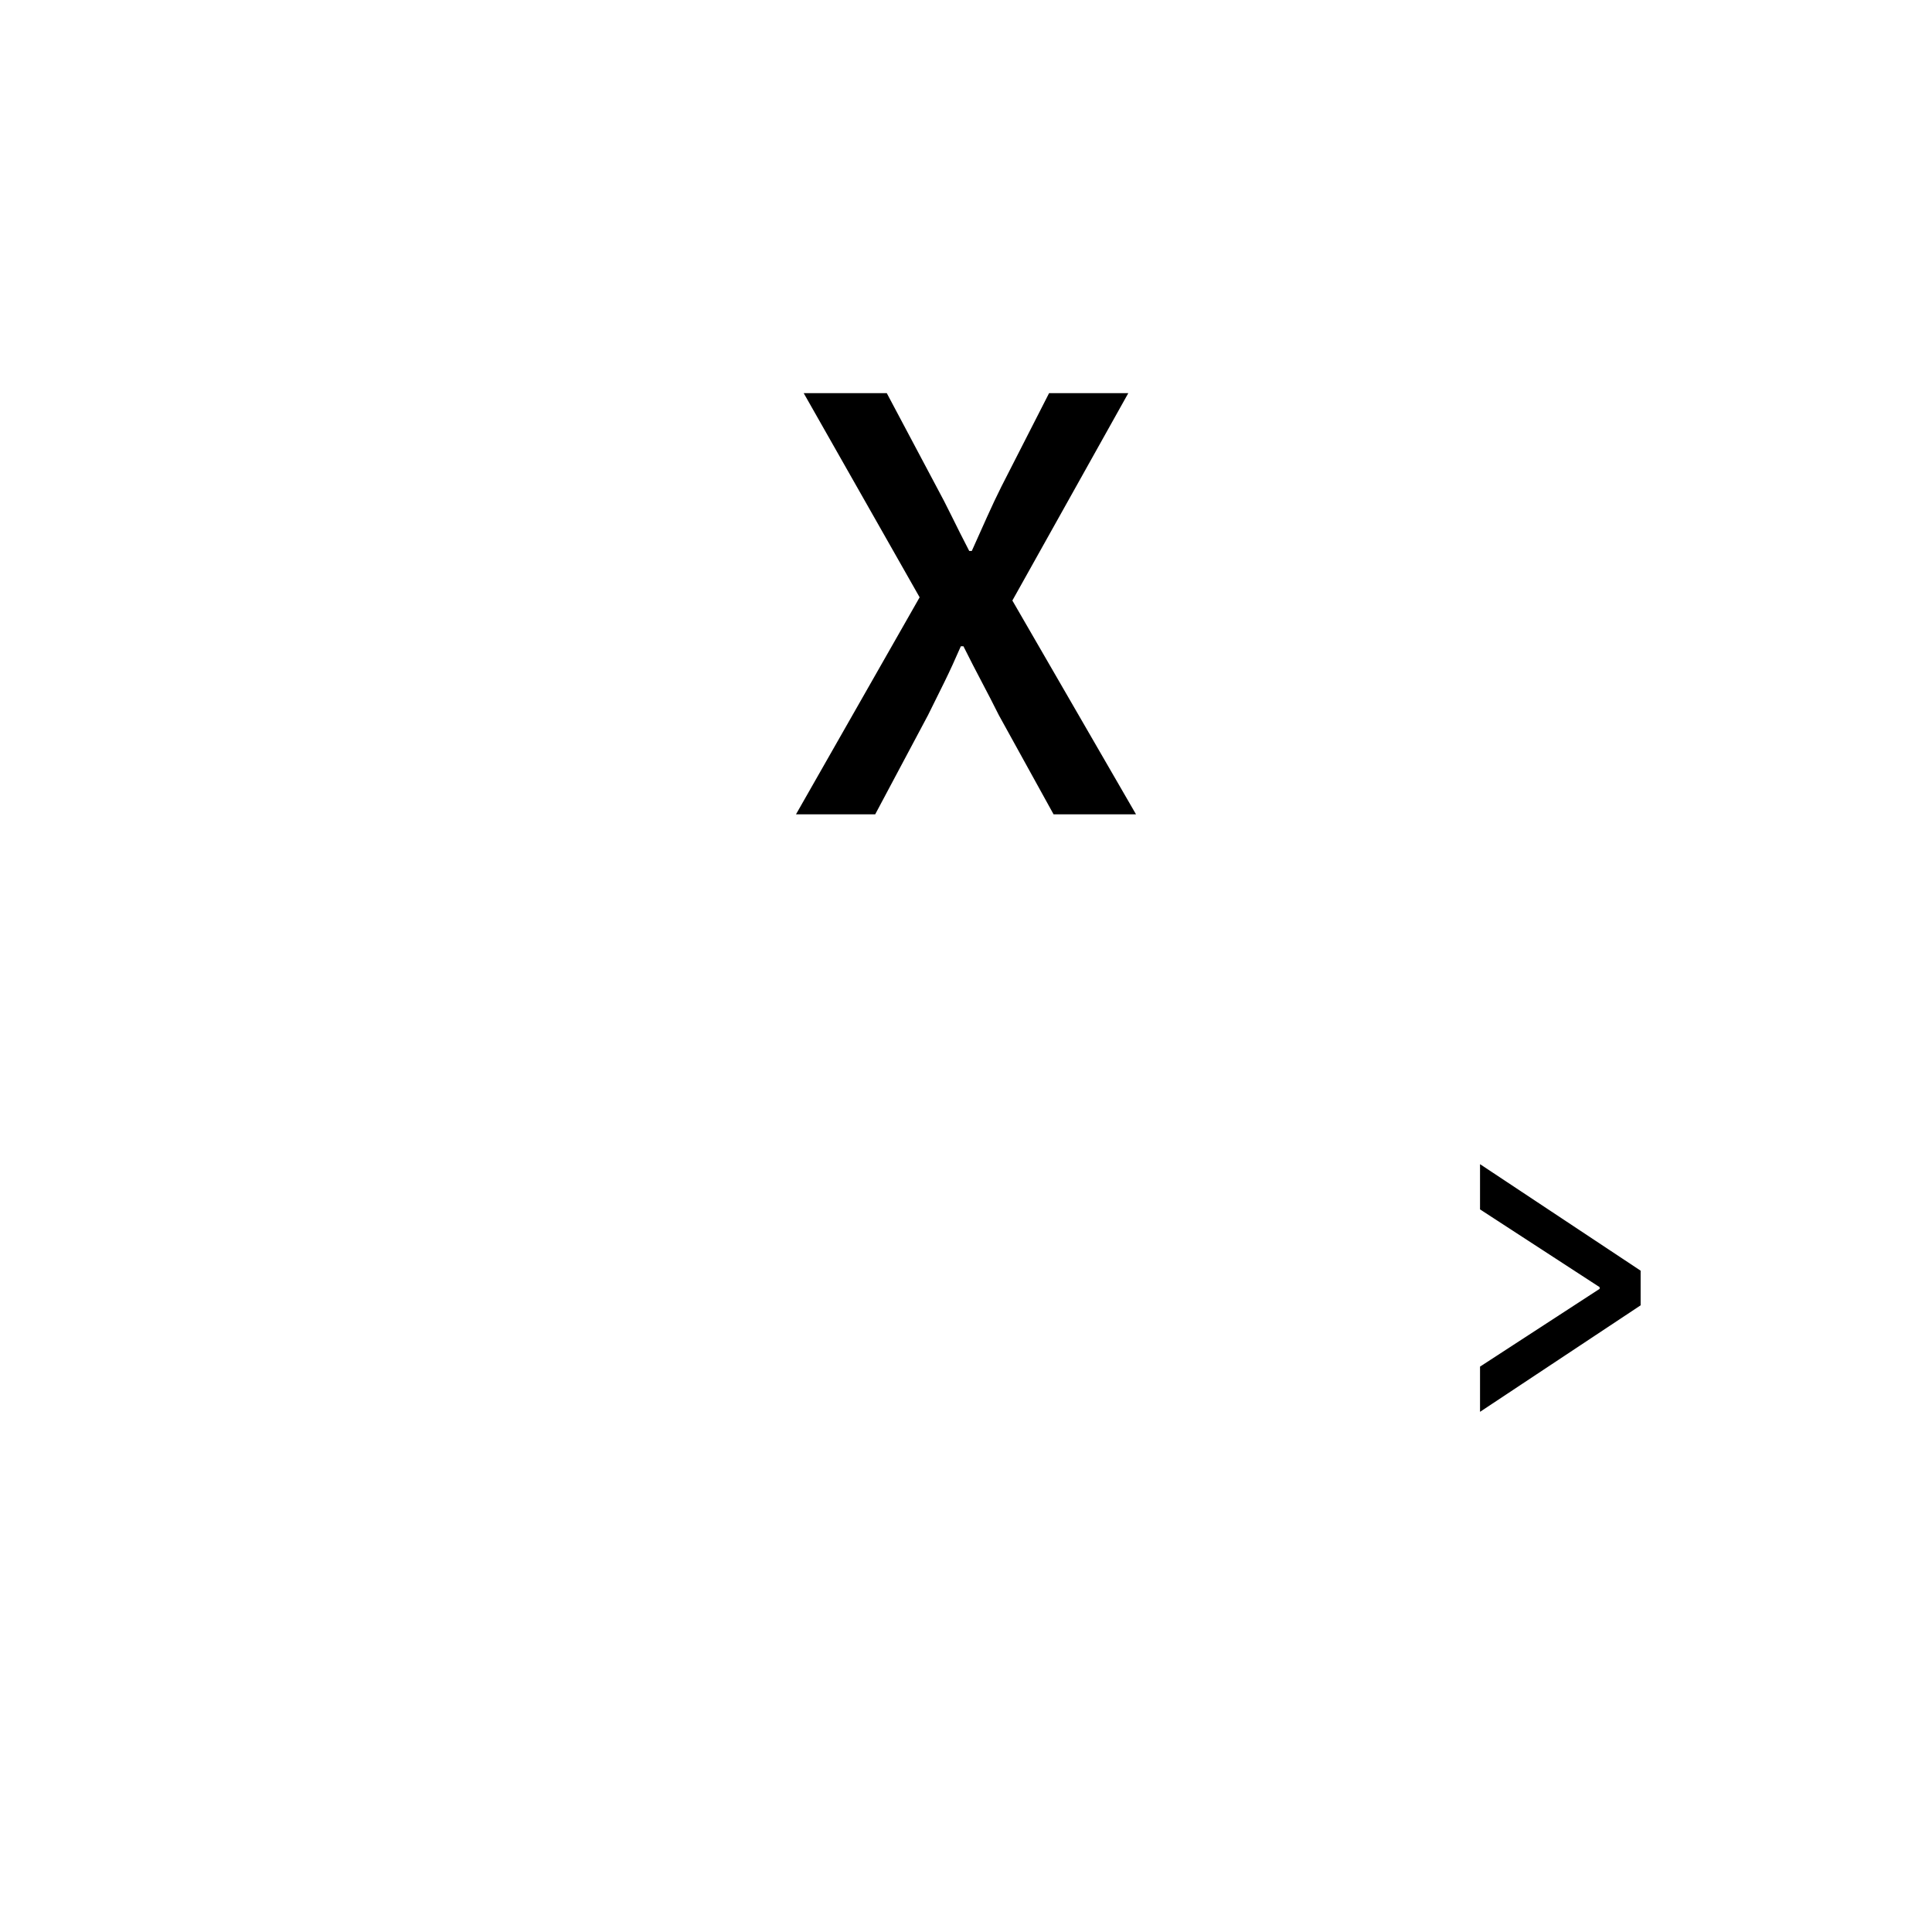
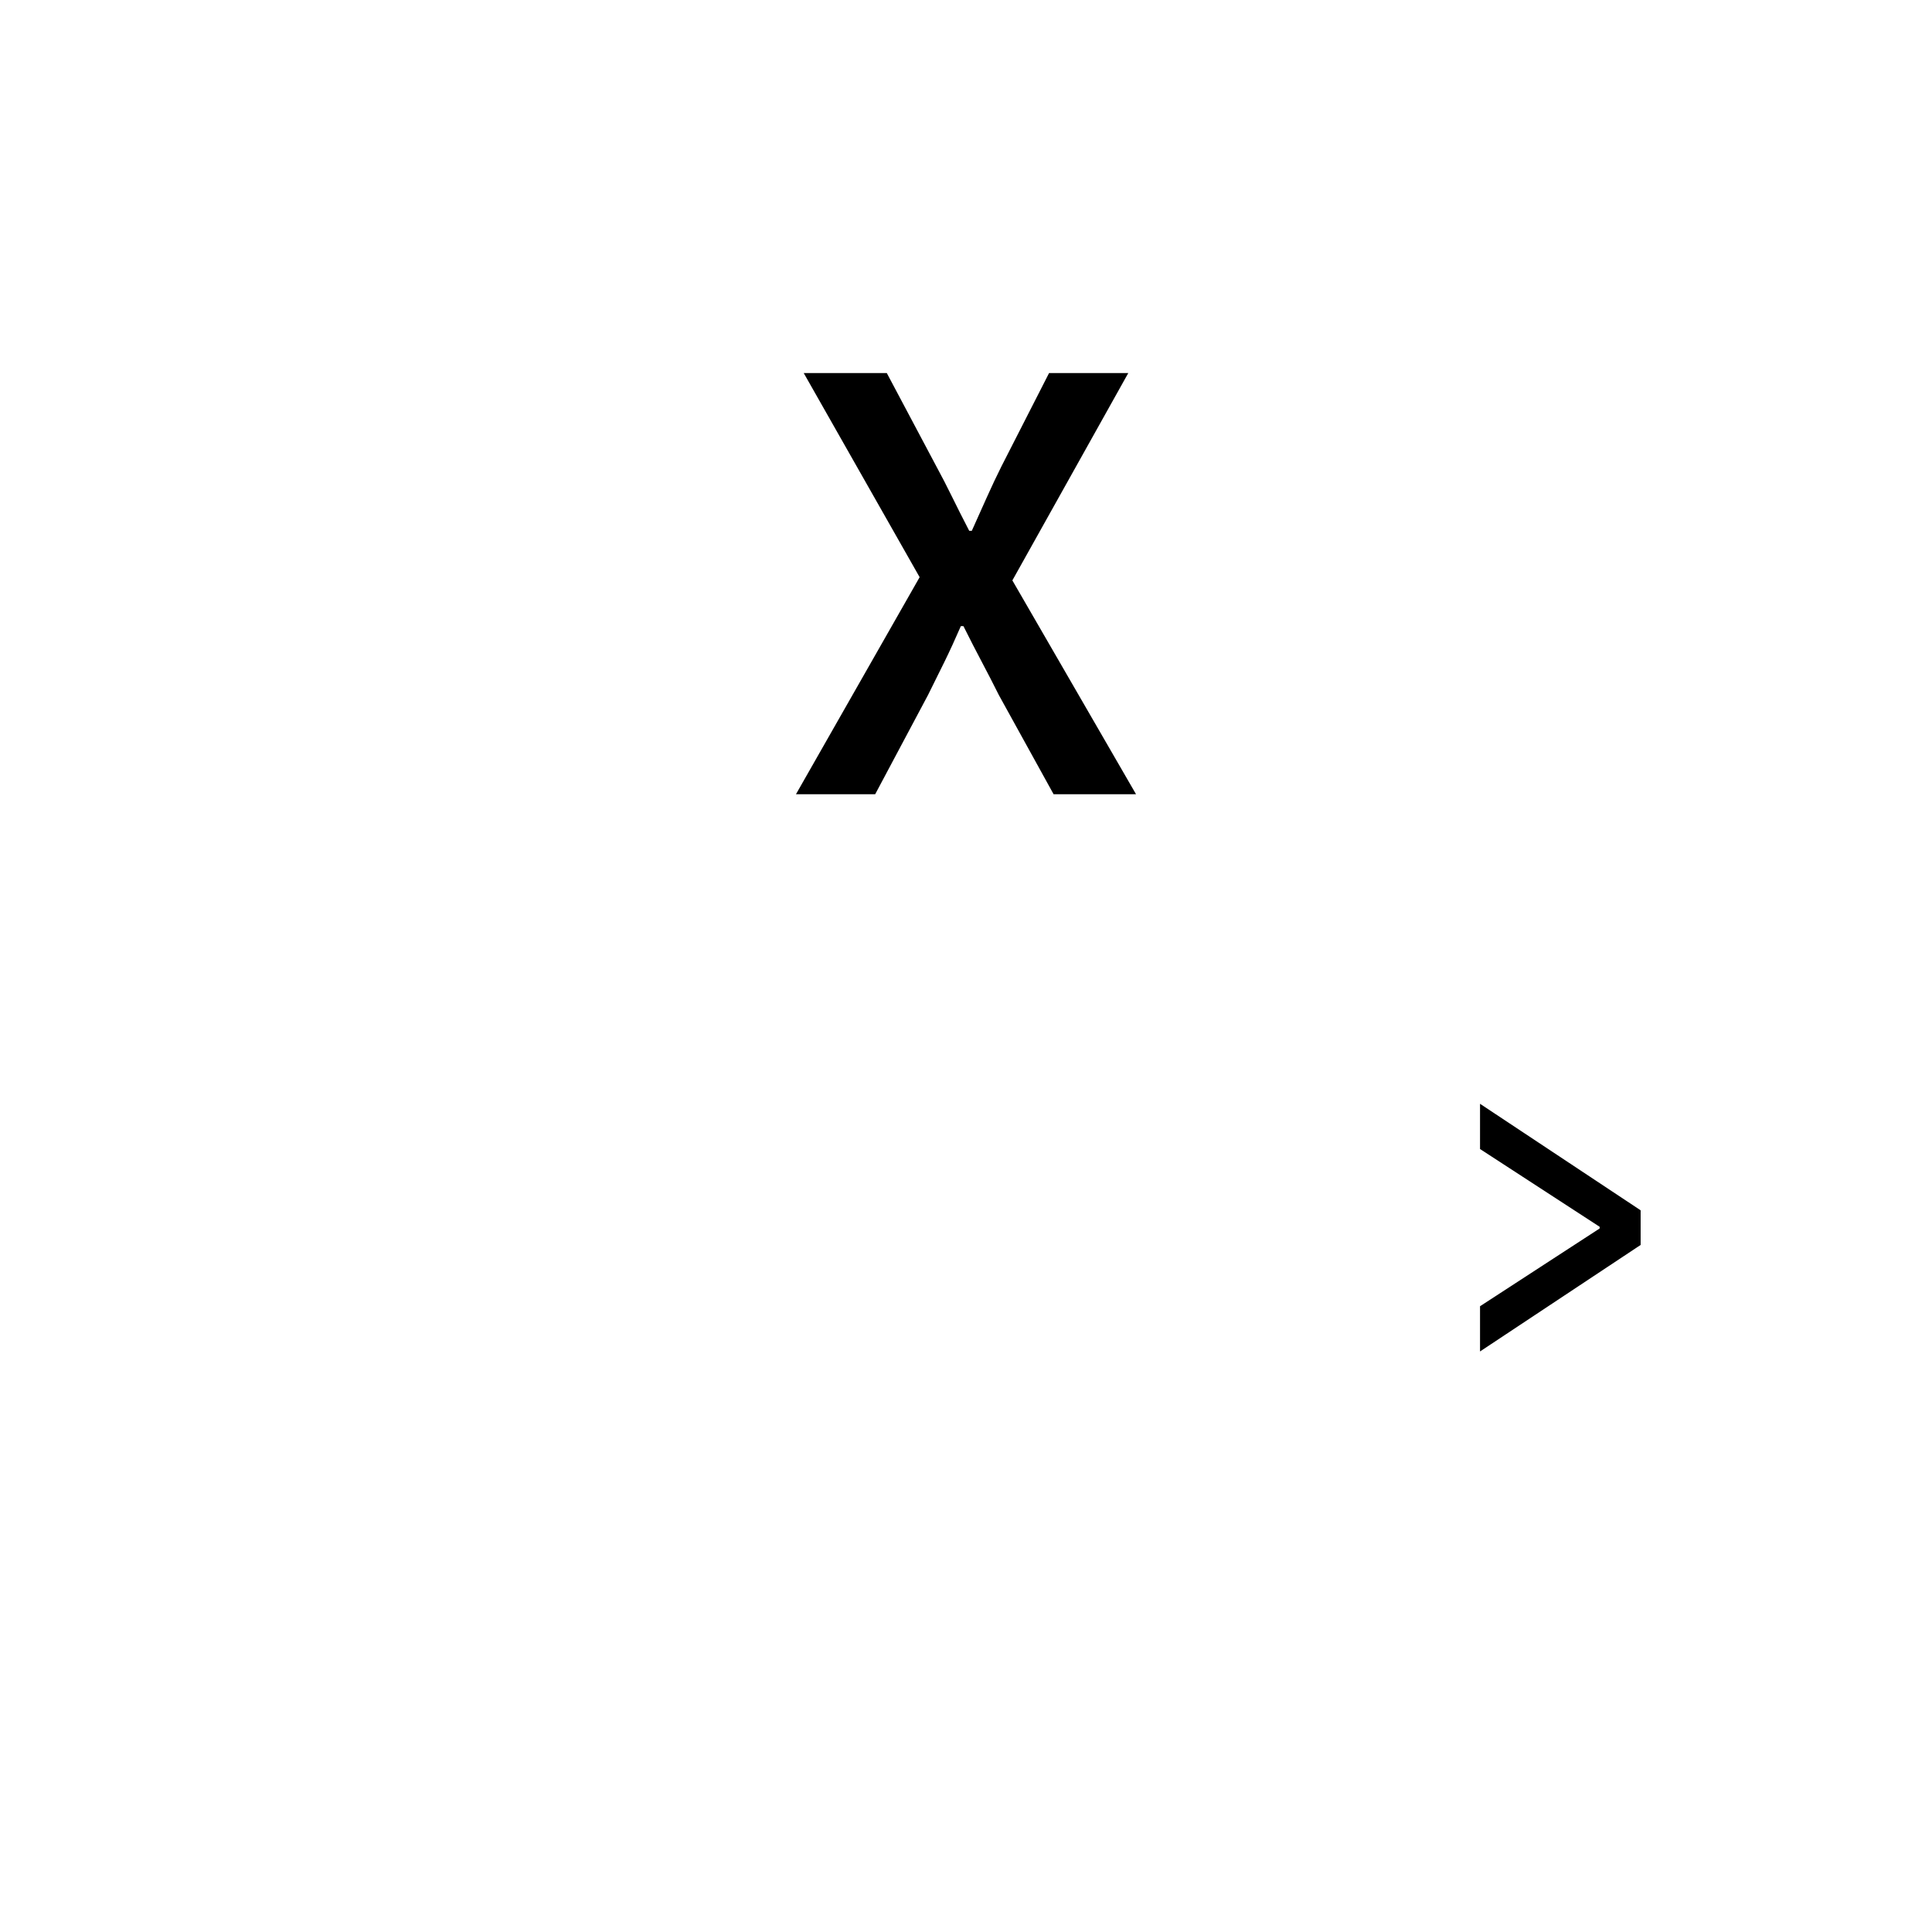
<svg xmlns="http://www.w3.org/2000/svg" width="14mm" height="14mm" viewBox="0 0 96 96">
-   <path d="M39.552 40.464 45.696 29.68 39.936 19.536H44.064L46.528 24.176Q46.912 24.88 47.296 25.664Q47.68 26.448 48.16 27.376H48.288Q48.704 26.448 49.056 25.664Q49.408 24.88 49.76 24.176L52.128 19.536H56.064L50.304 29.84L56.448 40.464H52.352L49.632 35.536Q49.216 34.704 48.784 33.888Q48.352 33.072 47.872 32.112H47.744Q47.328 33.072 46.928 33.888Q46.528 34.704 46.112 35.536L43.488 40.464Z" />
-   <path d="M73.542 70.153V67.906L79.485 64.042V63.958L73.542 60.094V57.847L81.522 63.139V64.861Z" />
+   <path d="M39.552 39.464 45.696 28.68 39.936 18.536H44.064L46.528 23.176Q46.912 23.88 47.296 24.664Q47.68 25.448 48.16 26.376H48.288Q48.704 25.448 49.056 24.664Q49.408 23.88 49.76 23.176L52.128 18.536H56.064L50.304 28.84L56.448 39.464H52.352L49.632 34.536Q49.216 33.704 48.784 32.888Q48.352 32.072 47.872 31.112H47.744Q47.328 32.072 46.928 32.888Q46.528 33.704 46.112 34.536L43.488 39.464Z" />
+   <path d="M73.542 67.153V64.906L79.485 61.042V60.958L73.542 57.094V54.847L81.522 60.139V61.861Z" />
</svg>
